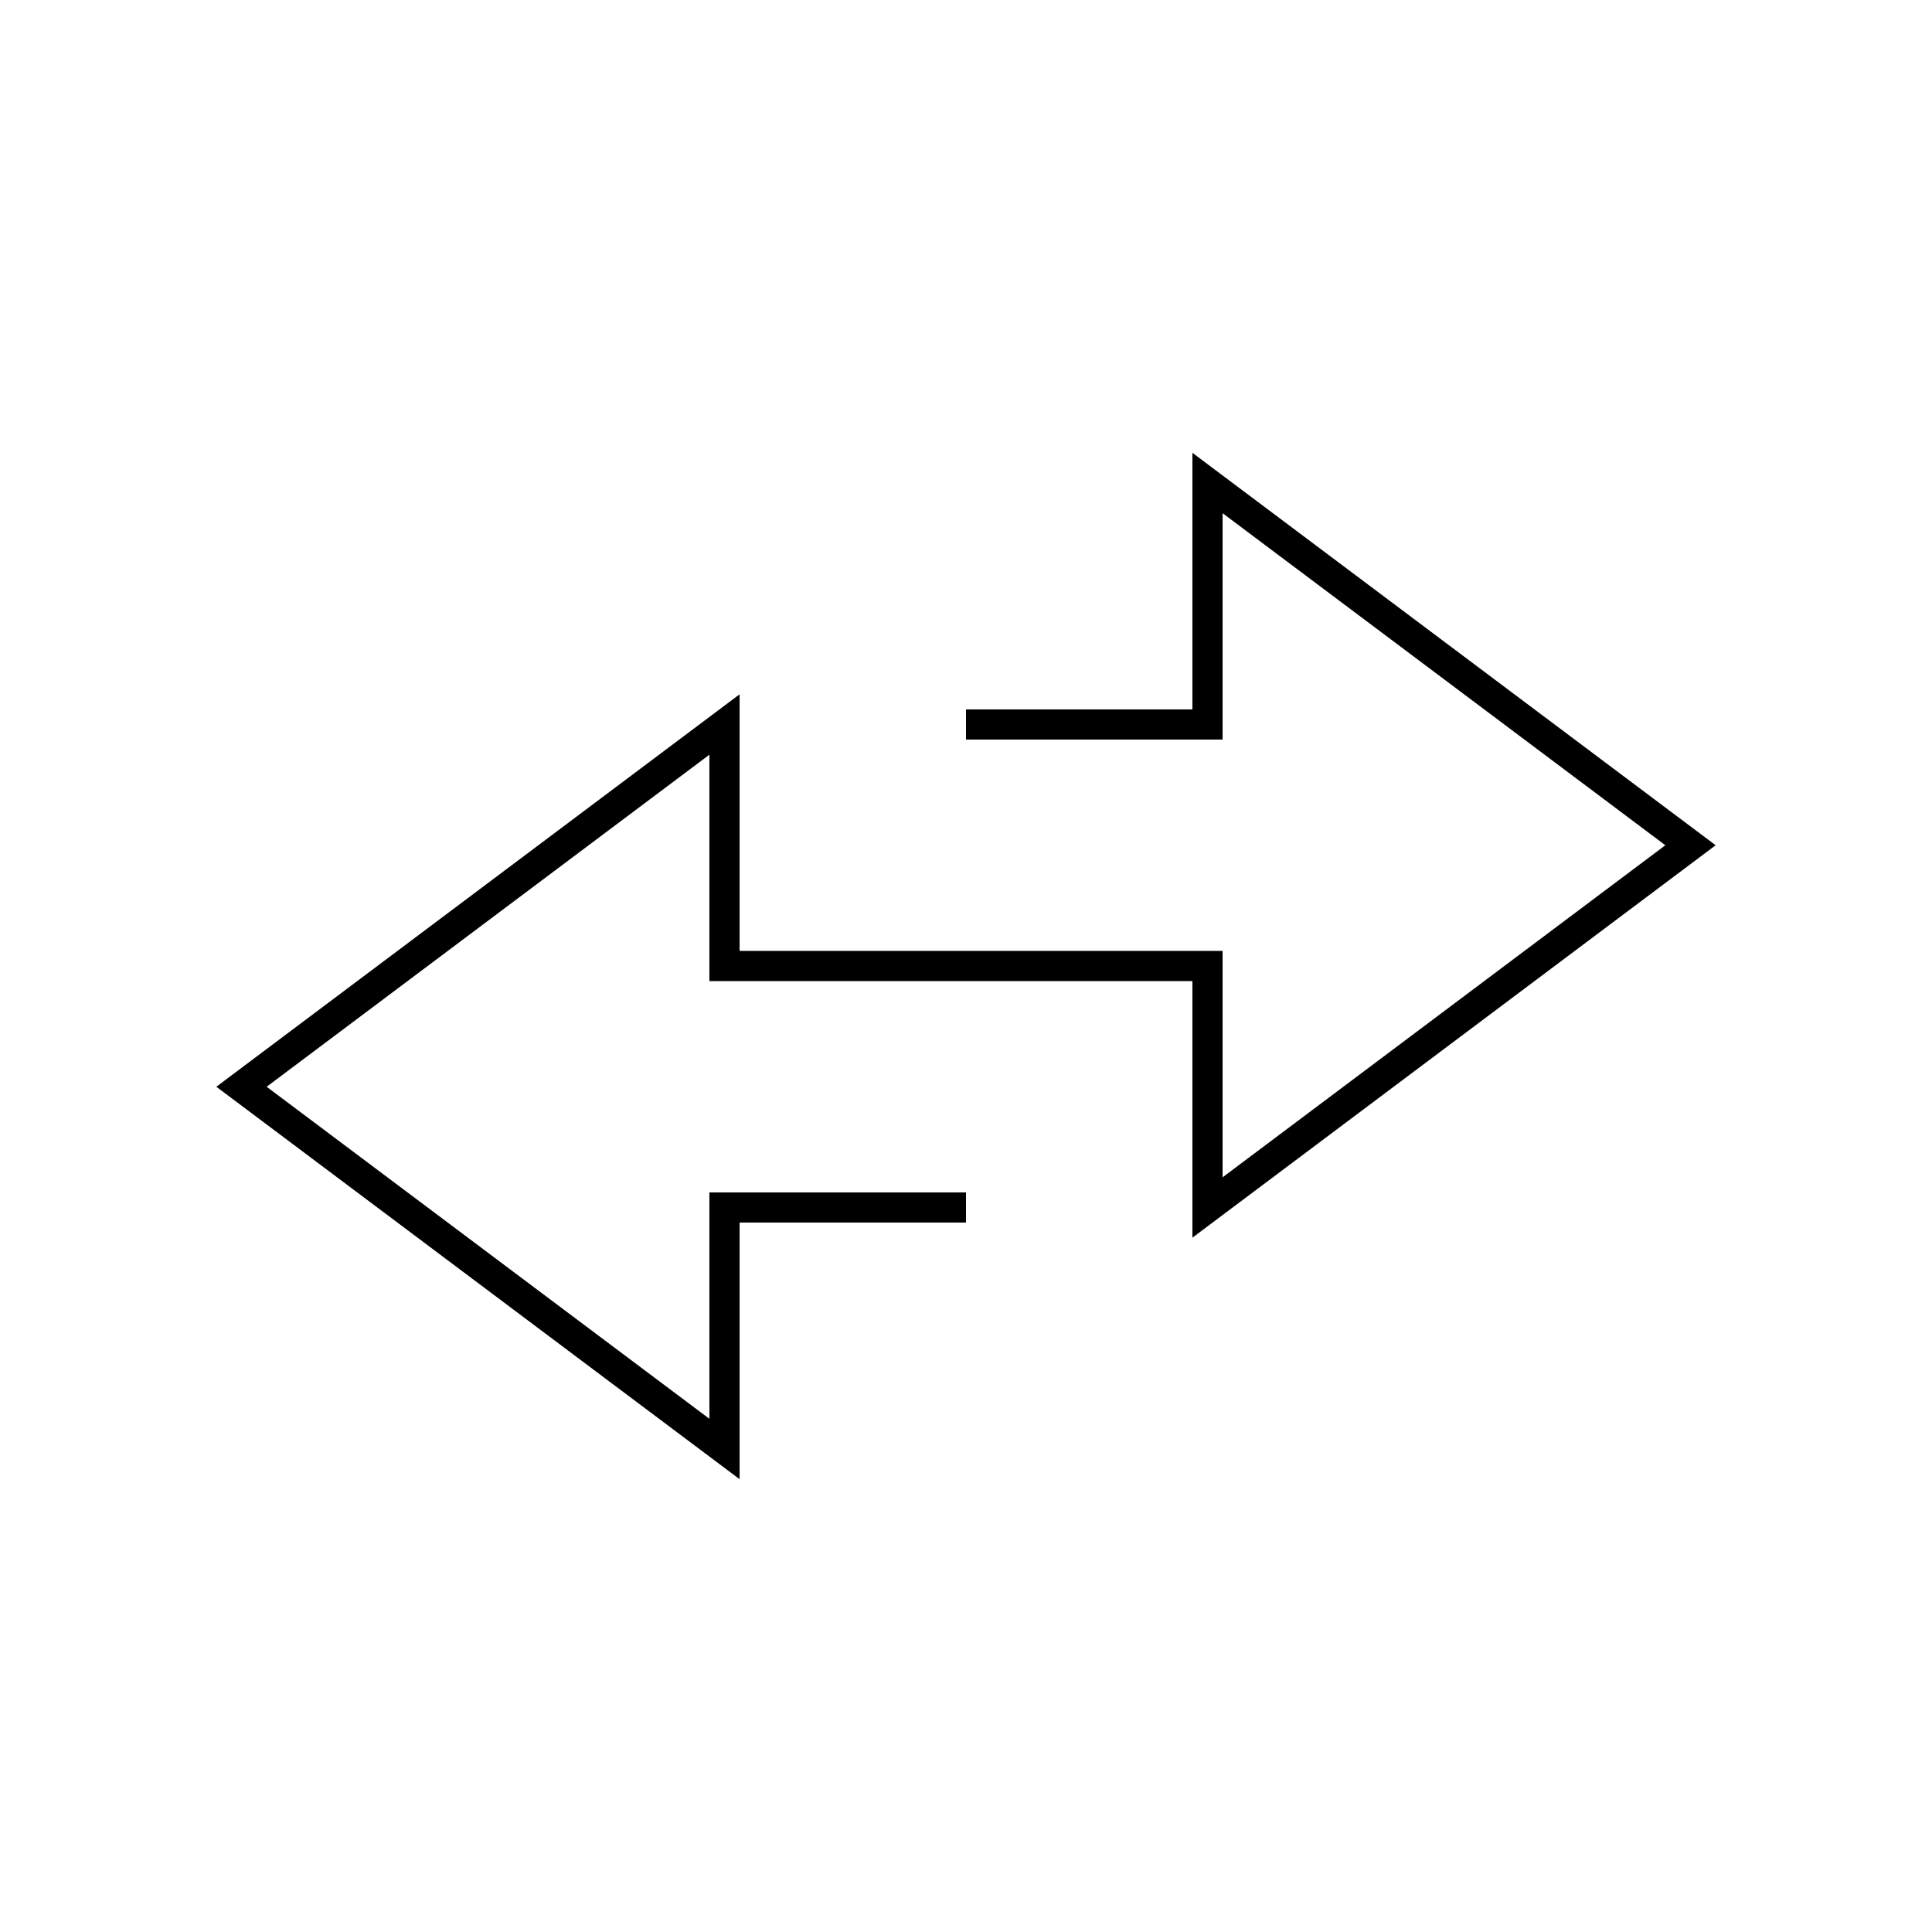
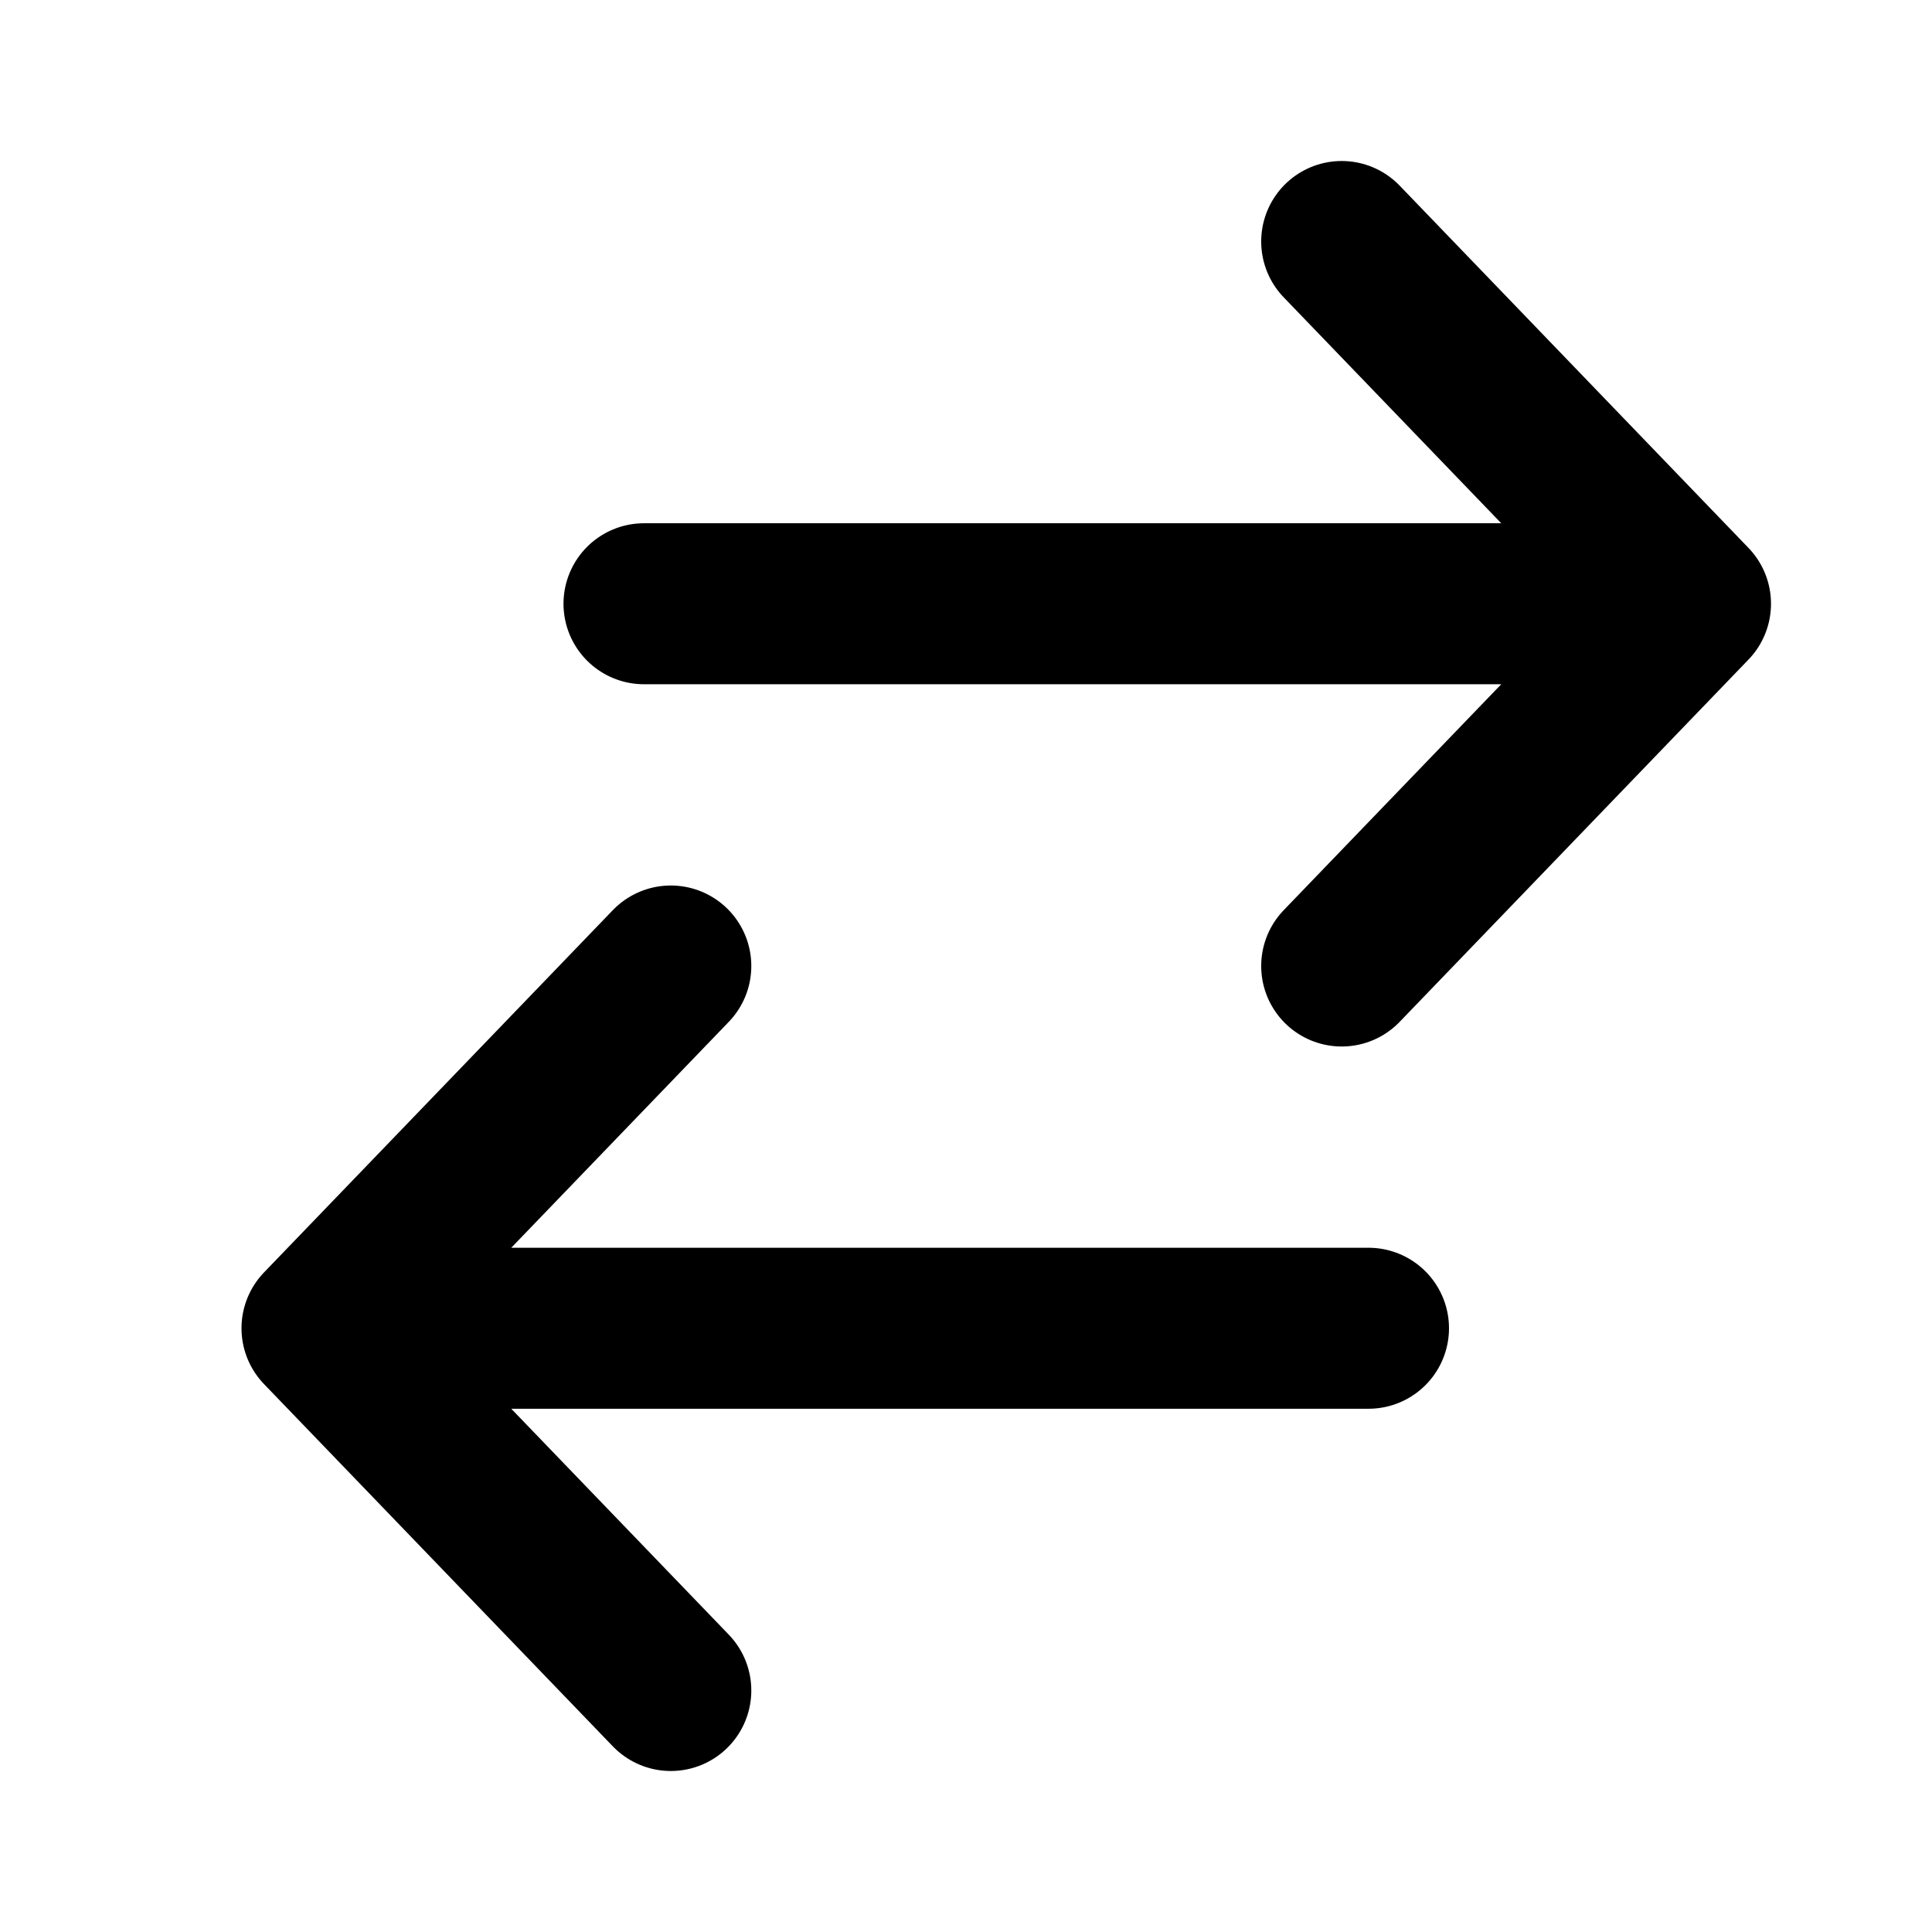
- <svg xmlns="http://www.w3.org/2000/svg" width="800px" height="800px" viewBox="0 0 64 64" fill="none" stroke="#000000">
-   <polyline points="32 24 40 24 40 16 56 28 40 40 40 32 24 32 24 24 8 36 24 48 24 40 32 40" />
+ <svg xmlns="http://www.w3.org/2000/svg" width="800px" height="800px" viewBox="0 0 24 24" fill="none">
+   <path d="M21 7.5L8 7.5M21 7.5L16.667 3M21 7.5L16.667 12" stroke="#000000" stroke-width="2" stroke-linecap="round" stroke-linejoin="round" />
+   <path d="M4 16.5L17 16.5M4 16.5L8.333 21M4 16.5L8.333 12" stroke="#000000" stroke-width="2" stroke-linecap="round" stroke-linejoin="round" />
</svg>
